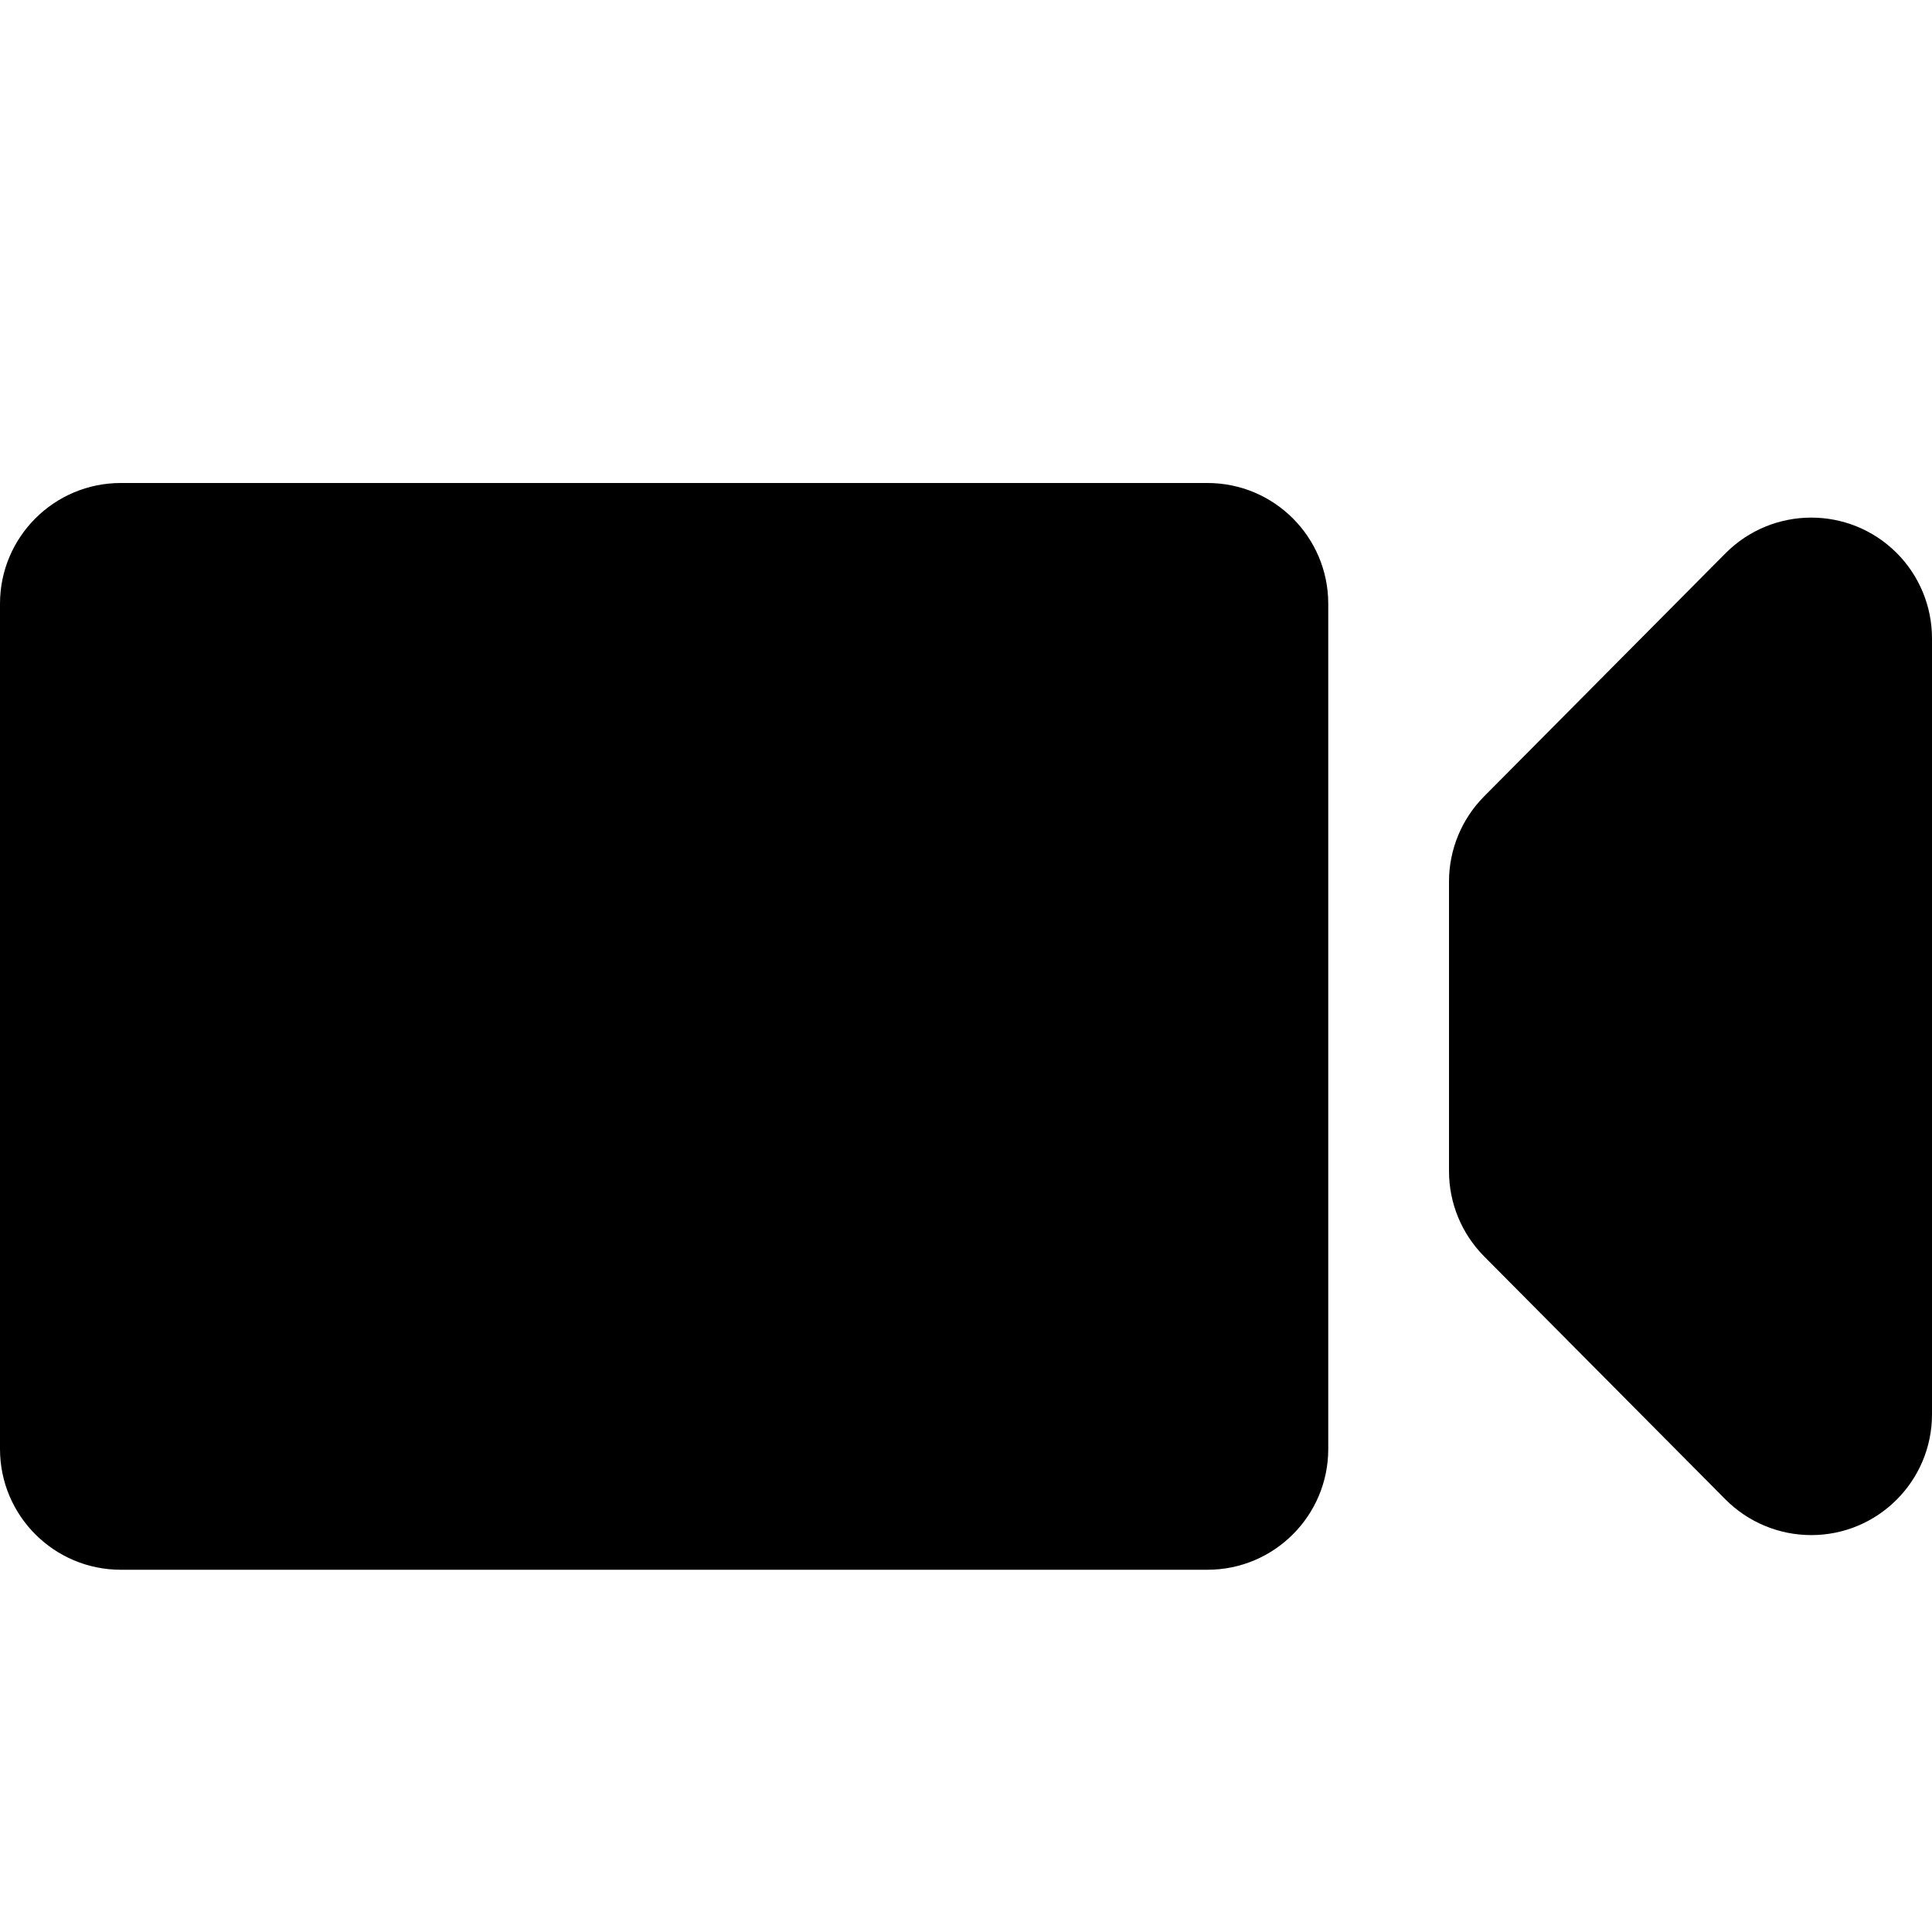
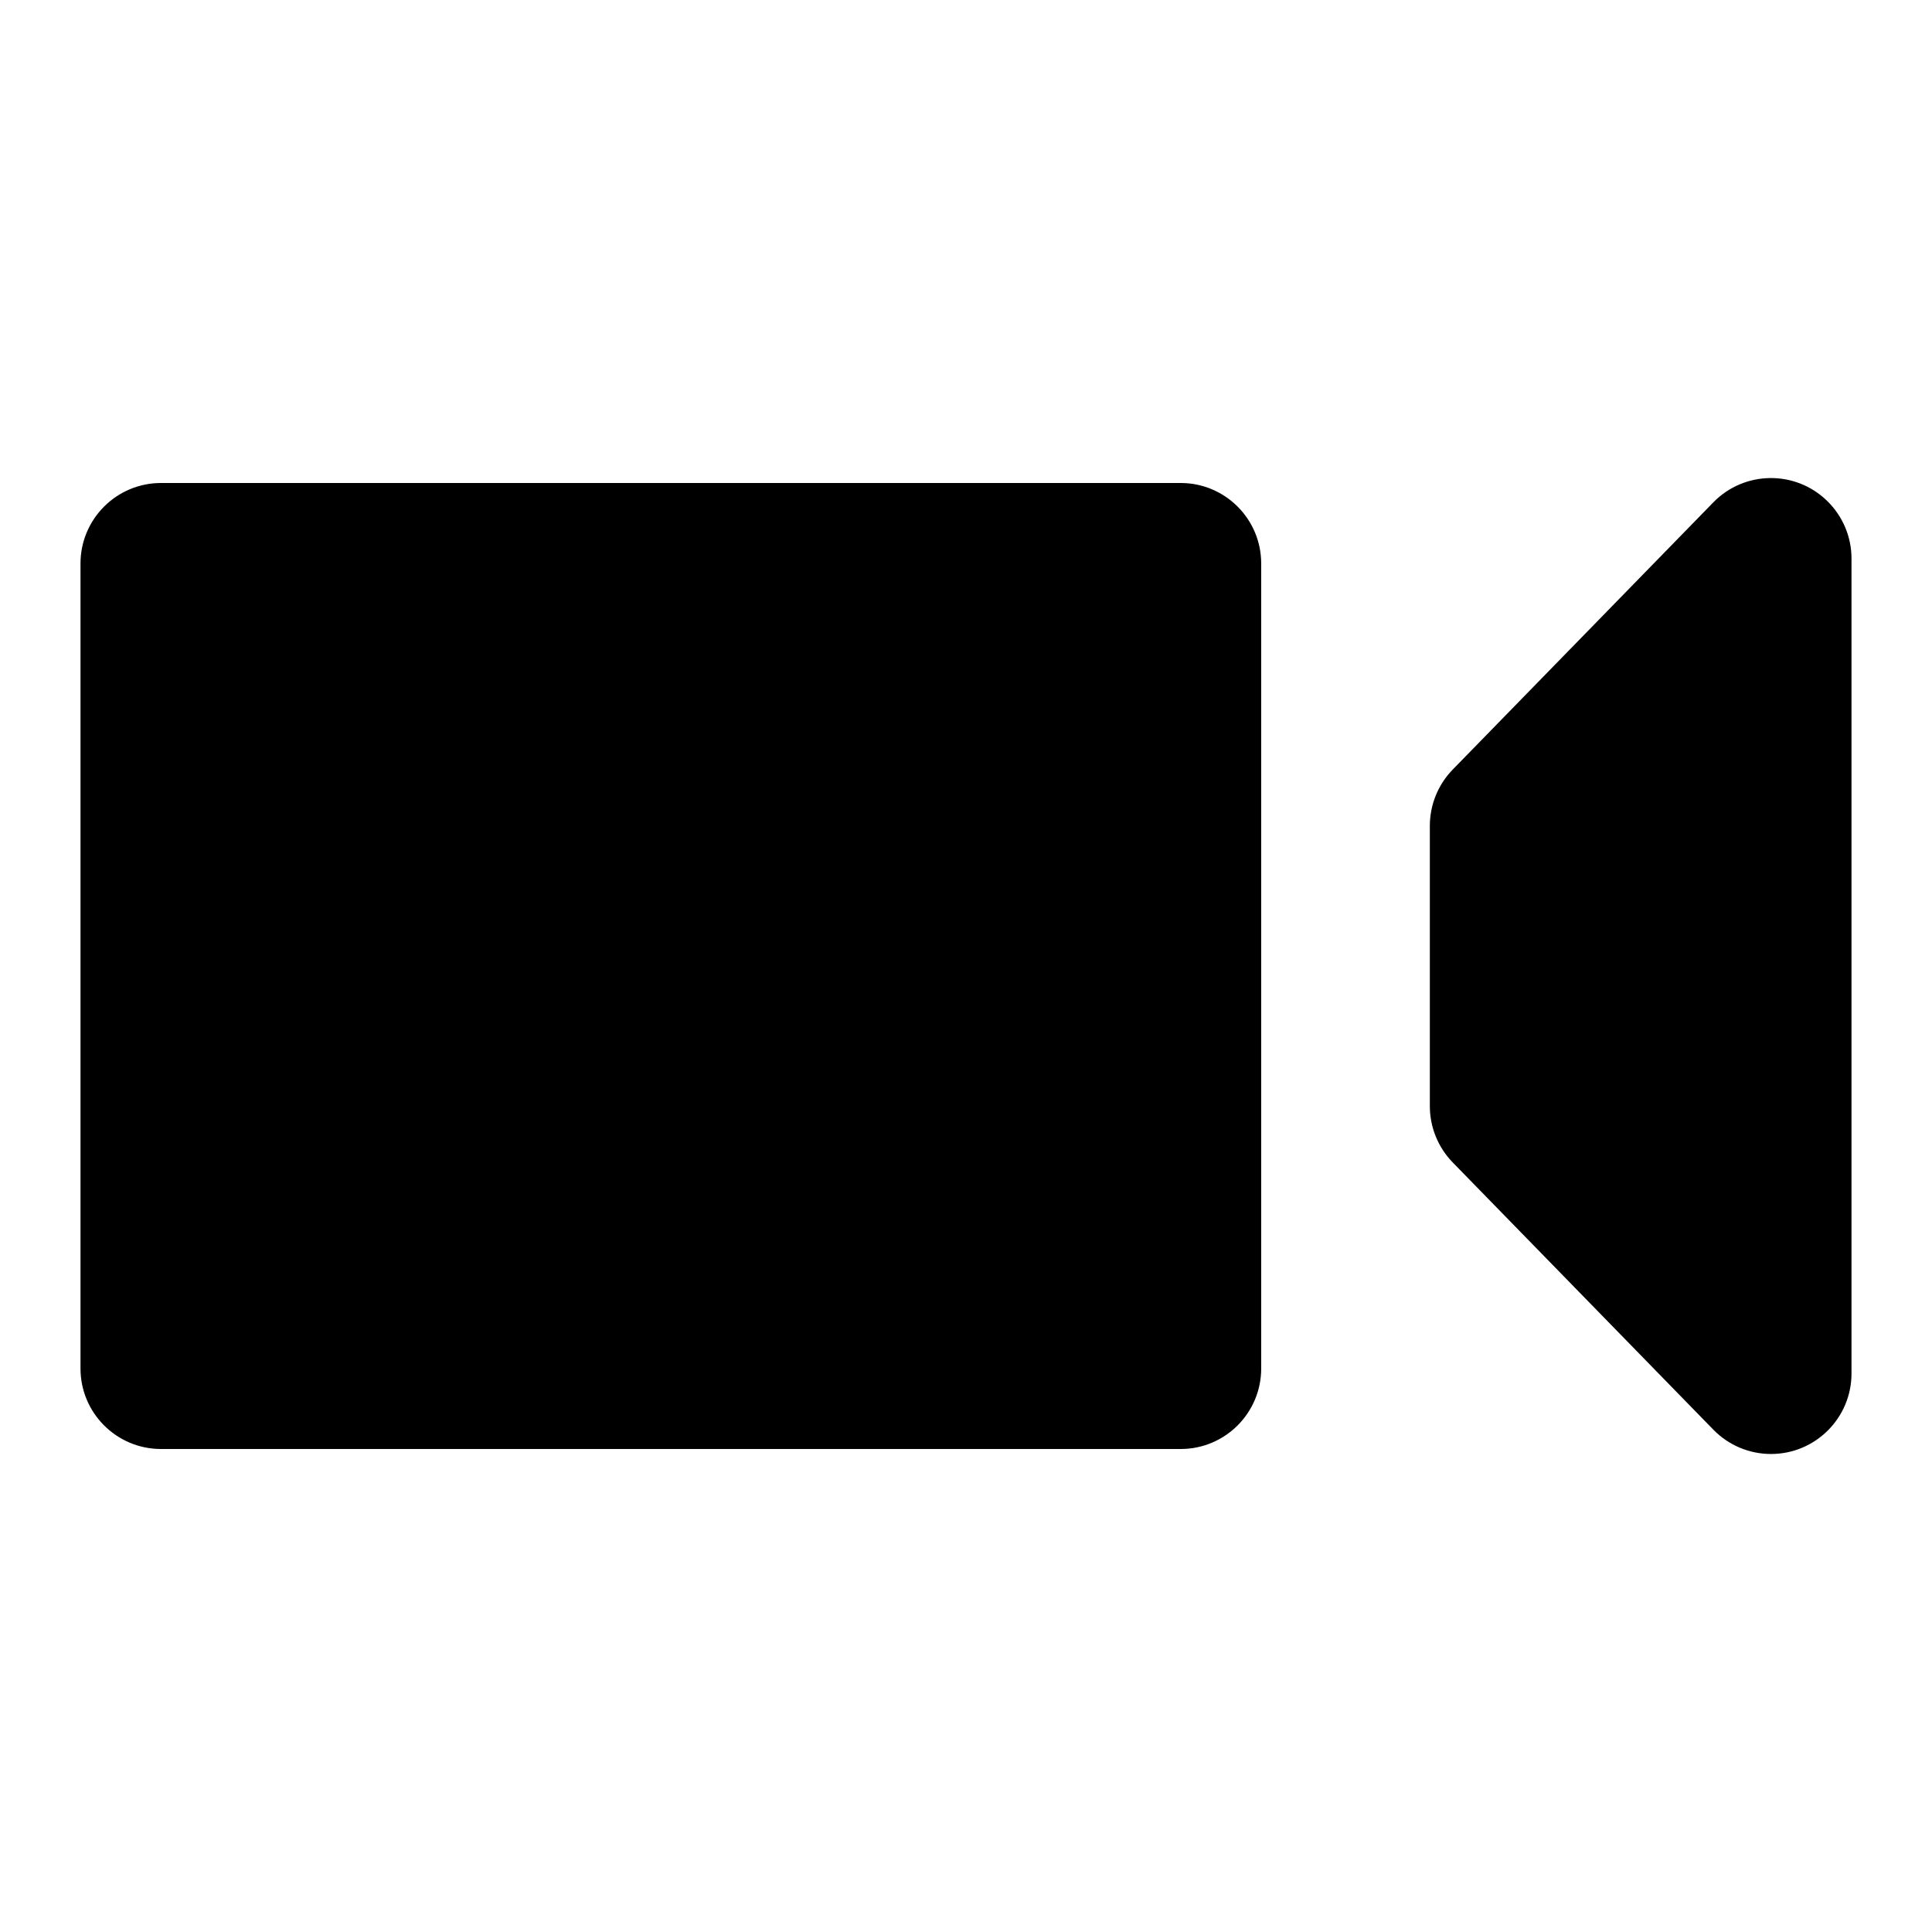
- <svg xmlns="http://www.w3.org/2000/svg" width="16" height="16" viewBox="0 0 16 16">
-   <path fill-rule="evenodd" d="M1,4 L10,4 C10.552,4 11,4.448 11,5 L11,12 C11,12.552 10.552,13 10,13 L1,13 C0.448,13 6.76353751e-17,12.552 0,12 L0,5 C-6.76353751e-17,4.448 0.448,4 1,4 Z M12.29,6.596 L14.29,4.582 C14.68,4.19 15.313,4.188 15.705,4.577 C15.894,4.765 16,5.02 16,5.287 L16,11.713 C16,12.265 15.552,12.713 15,12.713 C14.734,12.713 14.478,12.607 14.29,12.418 L12.29,10.404 C12.104,10.216 12,9.963 12,9.699 L12,7.301 C12,7.037 12.104,6.784 12.29,6.596 Z" />
+ <svg xmlns="http://www.w3.org/2000/svg" width="24" height="24" viewBox="0 0 24 24">
+   <path fill-rule="evenodd" d="M2,6 L14.667,6 C15.219,6 15.667,6.448 15.667,7 L15.667,17 C15.667,17.552 15.219,18 14.667,18 L2,18 C1.448,18 1,17.552 1,17 L1,7 C1,6.448 1.448,6 2,6 Z M18.046,9.56 L21.284,6.24 C21.67,5.845 22.303,5.837 22.698,6.223 C22.891,6.411 23,6.669 23,6.938 L23,17.062 C23,17.614 22.552,18.062 22,18.062 C21.73,18.062 21.472,17.953 21.284,17.76 L18.046,14.44 C17.864,14.253 17.762,14.002 17.762,13.741 L17.762,10.259 C17.762,9.998 17.864,9.747 18.046,9.56 Z" />
</svg>
